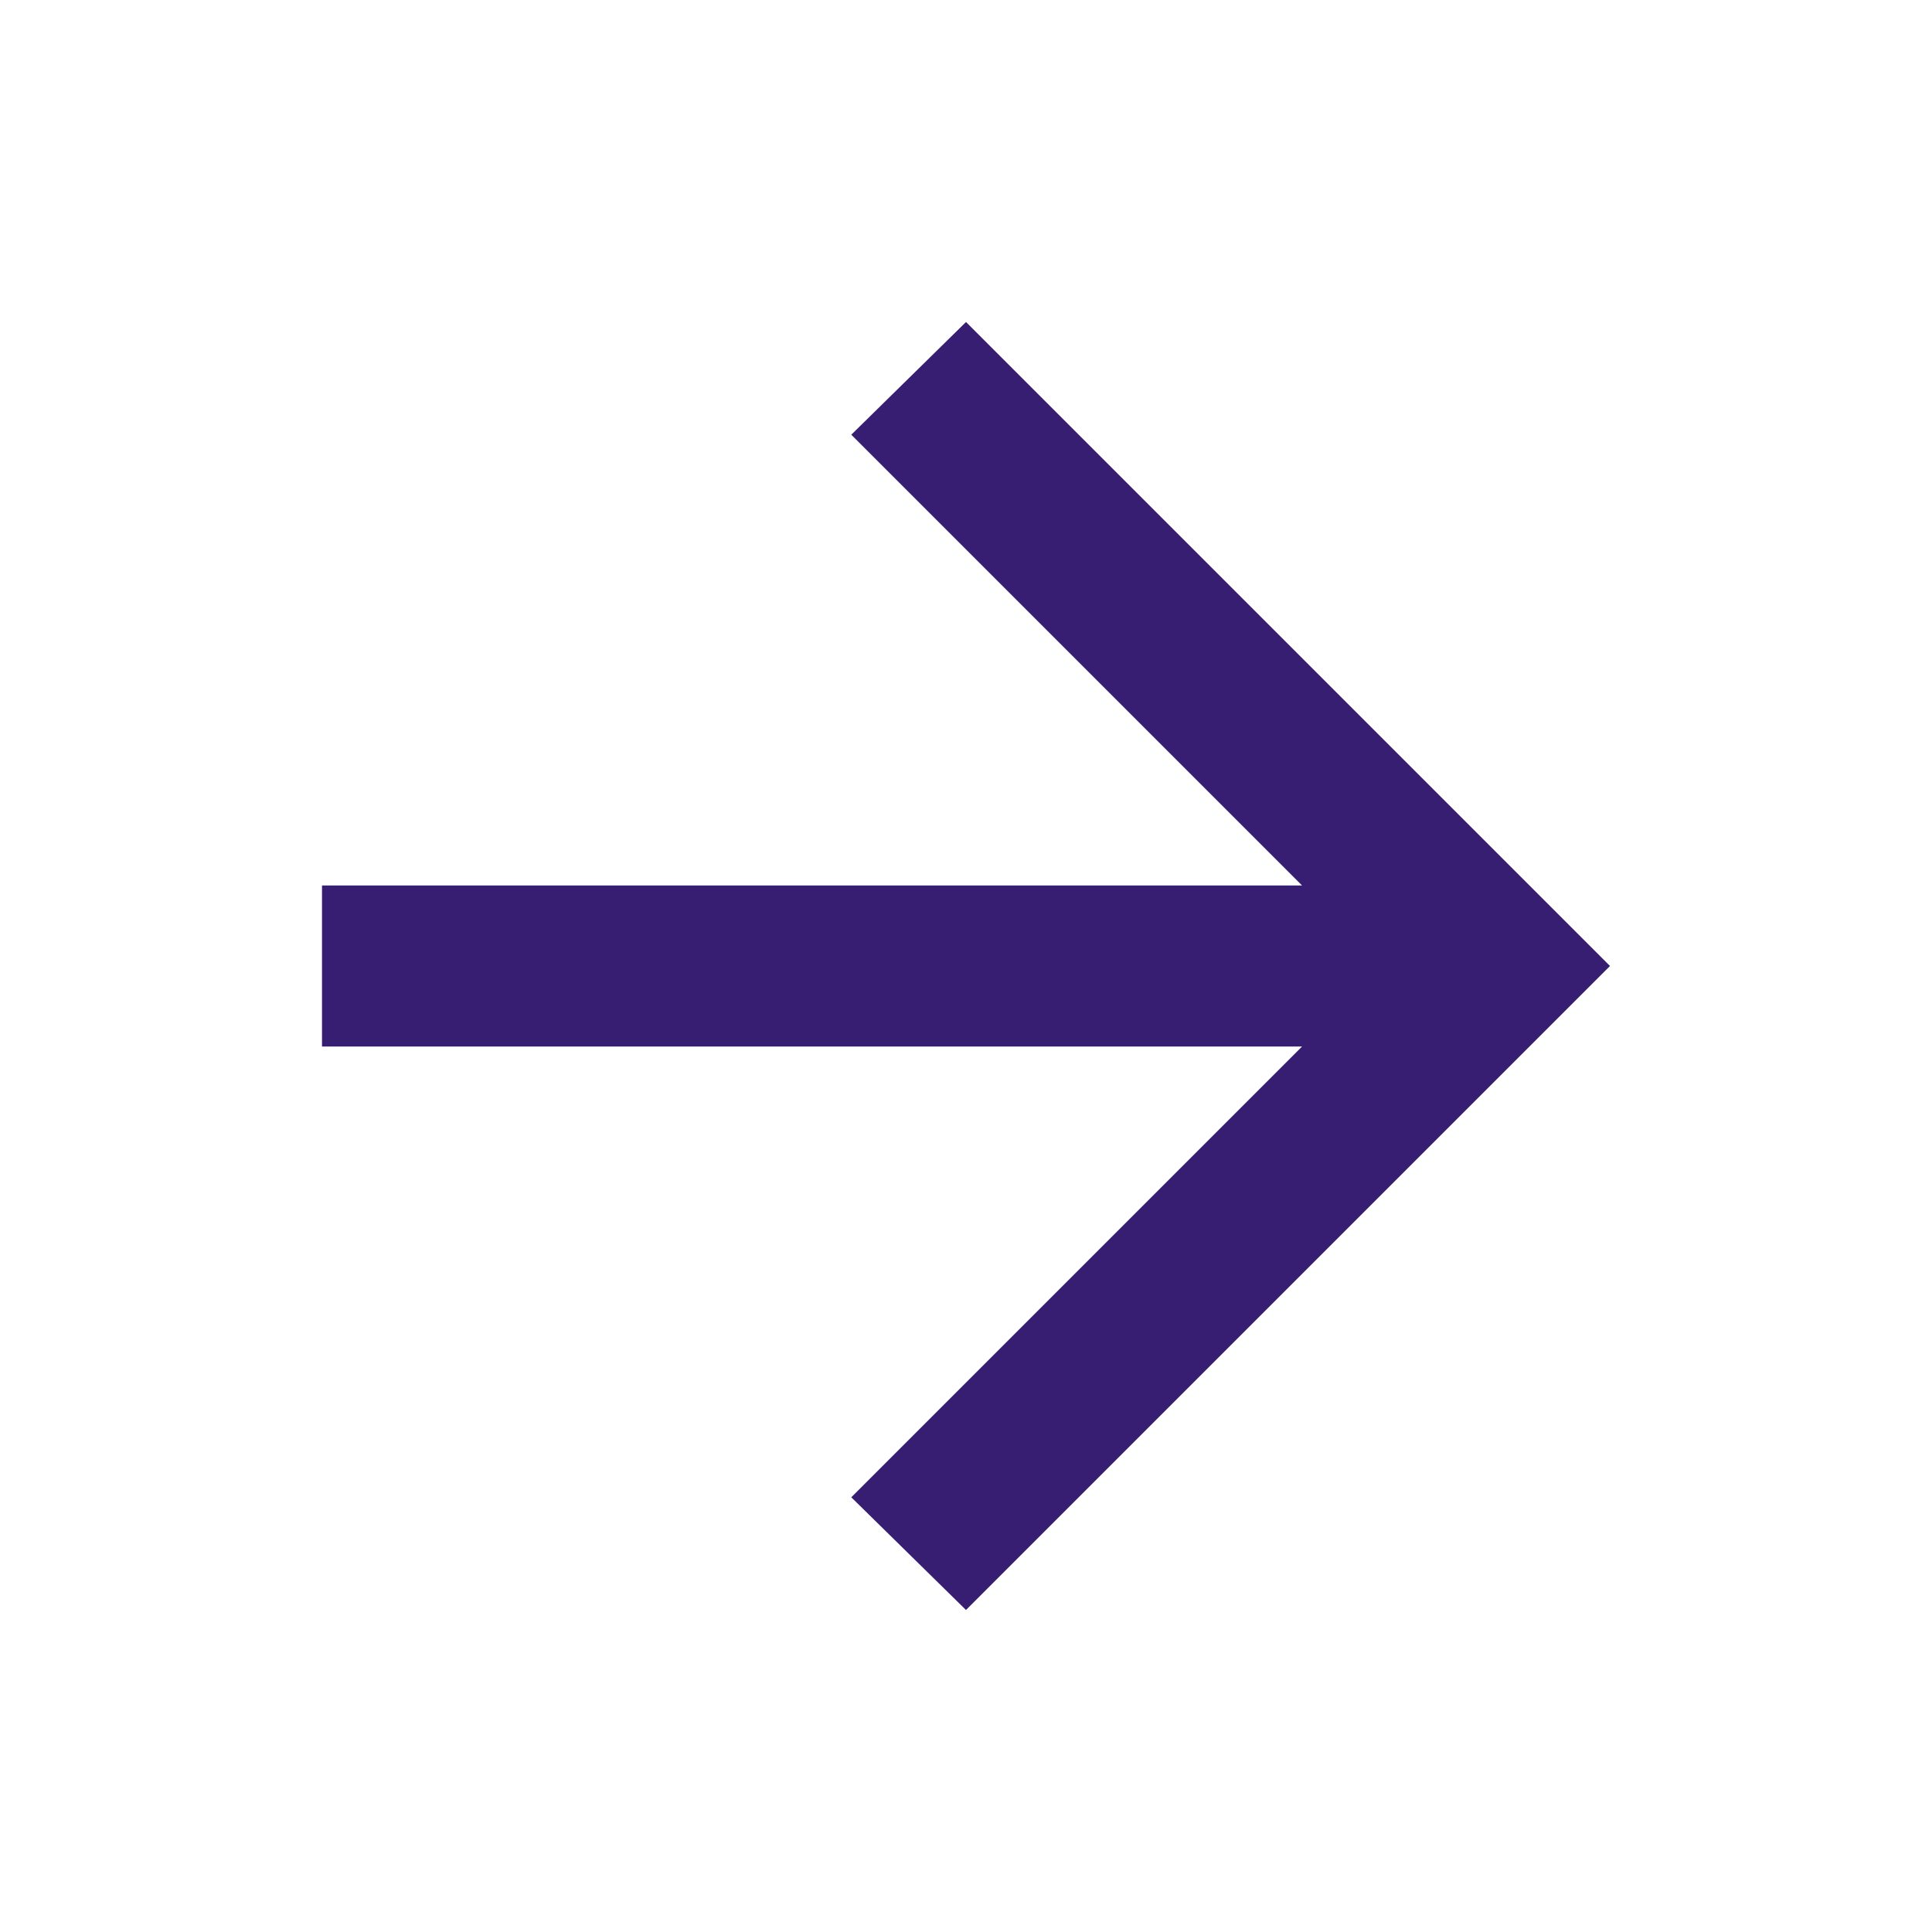
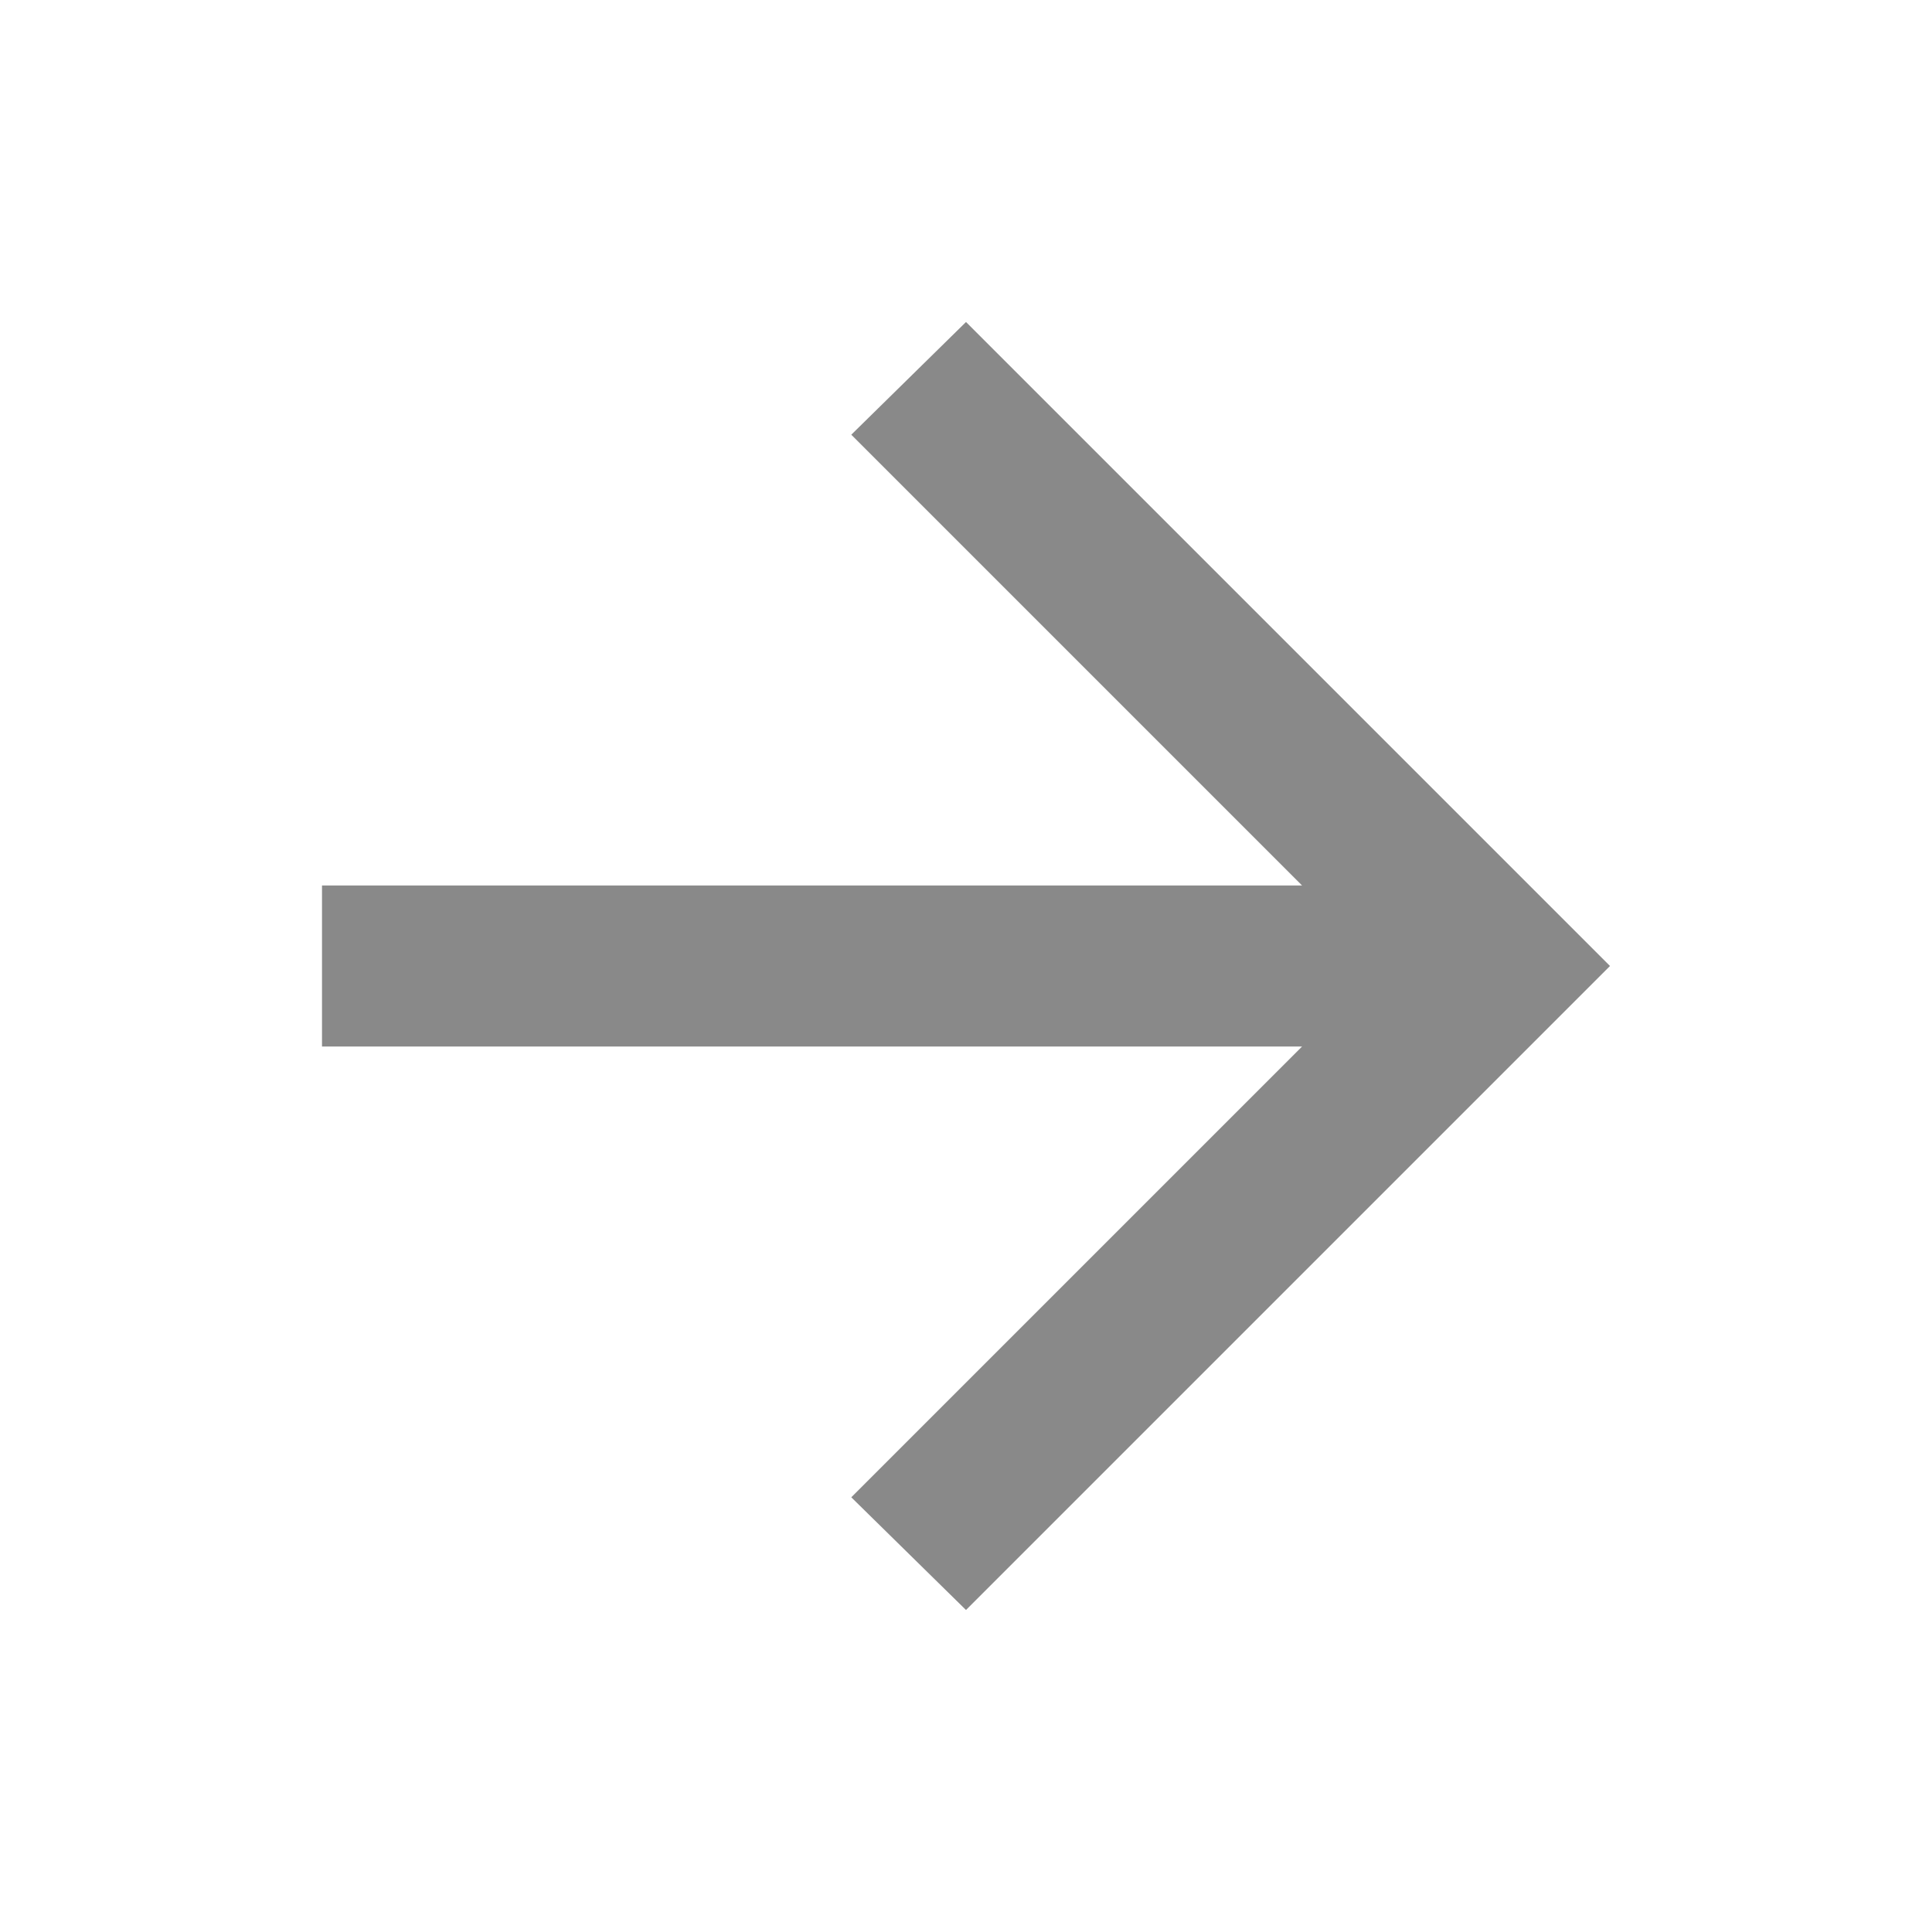
<svg xmlns="http://www.w3.org/2000/svg" width="24" height="24" viewBox="0 0 24 24" fill="none">
  <g id="arrow_forward">
-     <path id="icon" d="M7.825 13L13.425 18.6L12 20L4 12L12 4L13.425 5.4L7.825 11H20V13H7.825Z" fill="#381E72" transform="rotate(180, 12, 12)" />
+     <path id="icon" d="M7.825 13L13.425 18.6L12 20L4 12L12 4L13.425 5.4L7.825 11H20V13H7.825Z" fill="#898989" transform="rotate(180, 12, 12)" />
  </g>
</svg>
